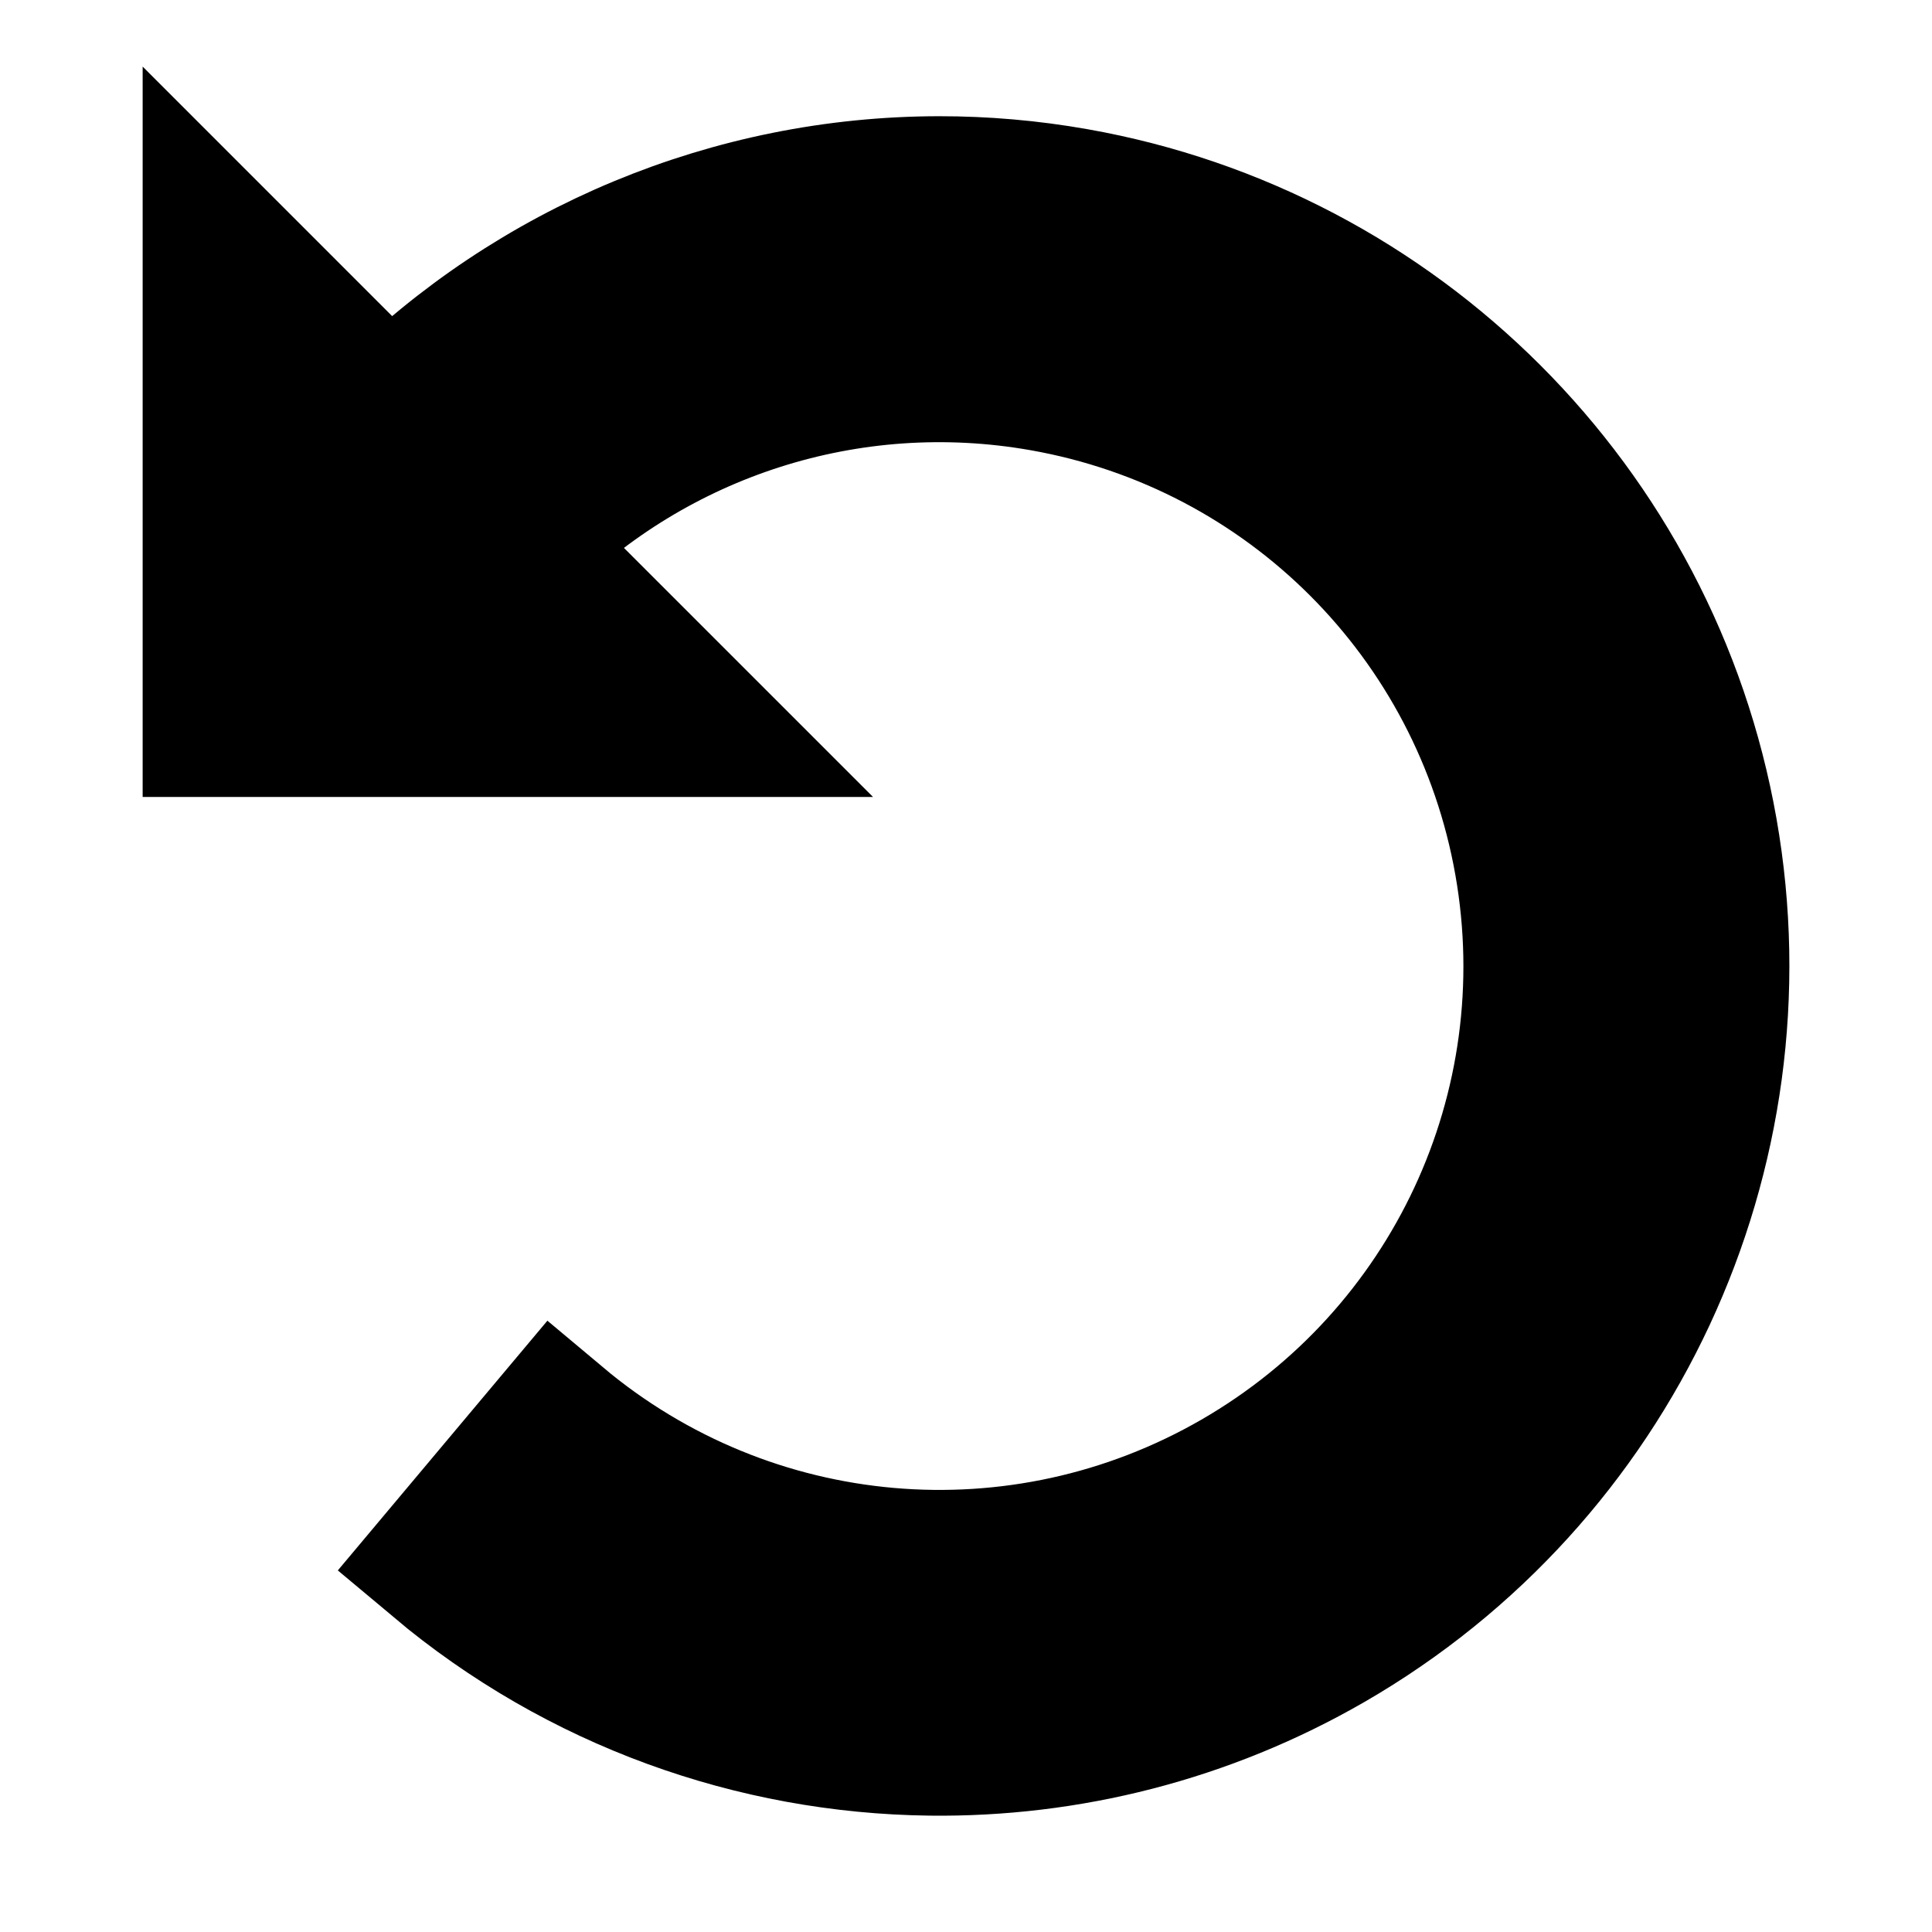
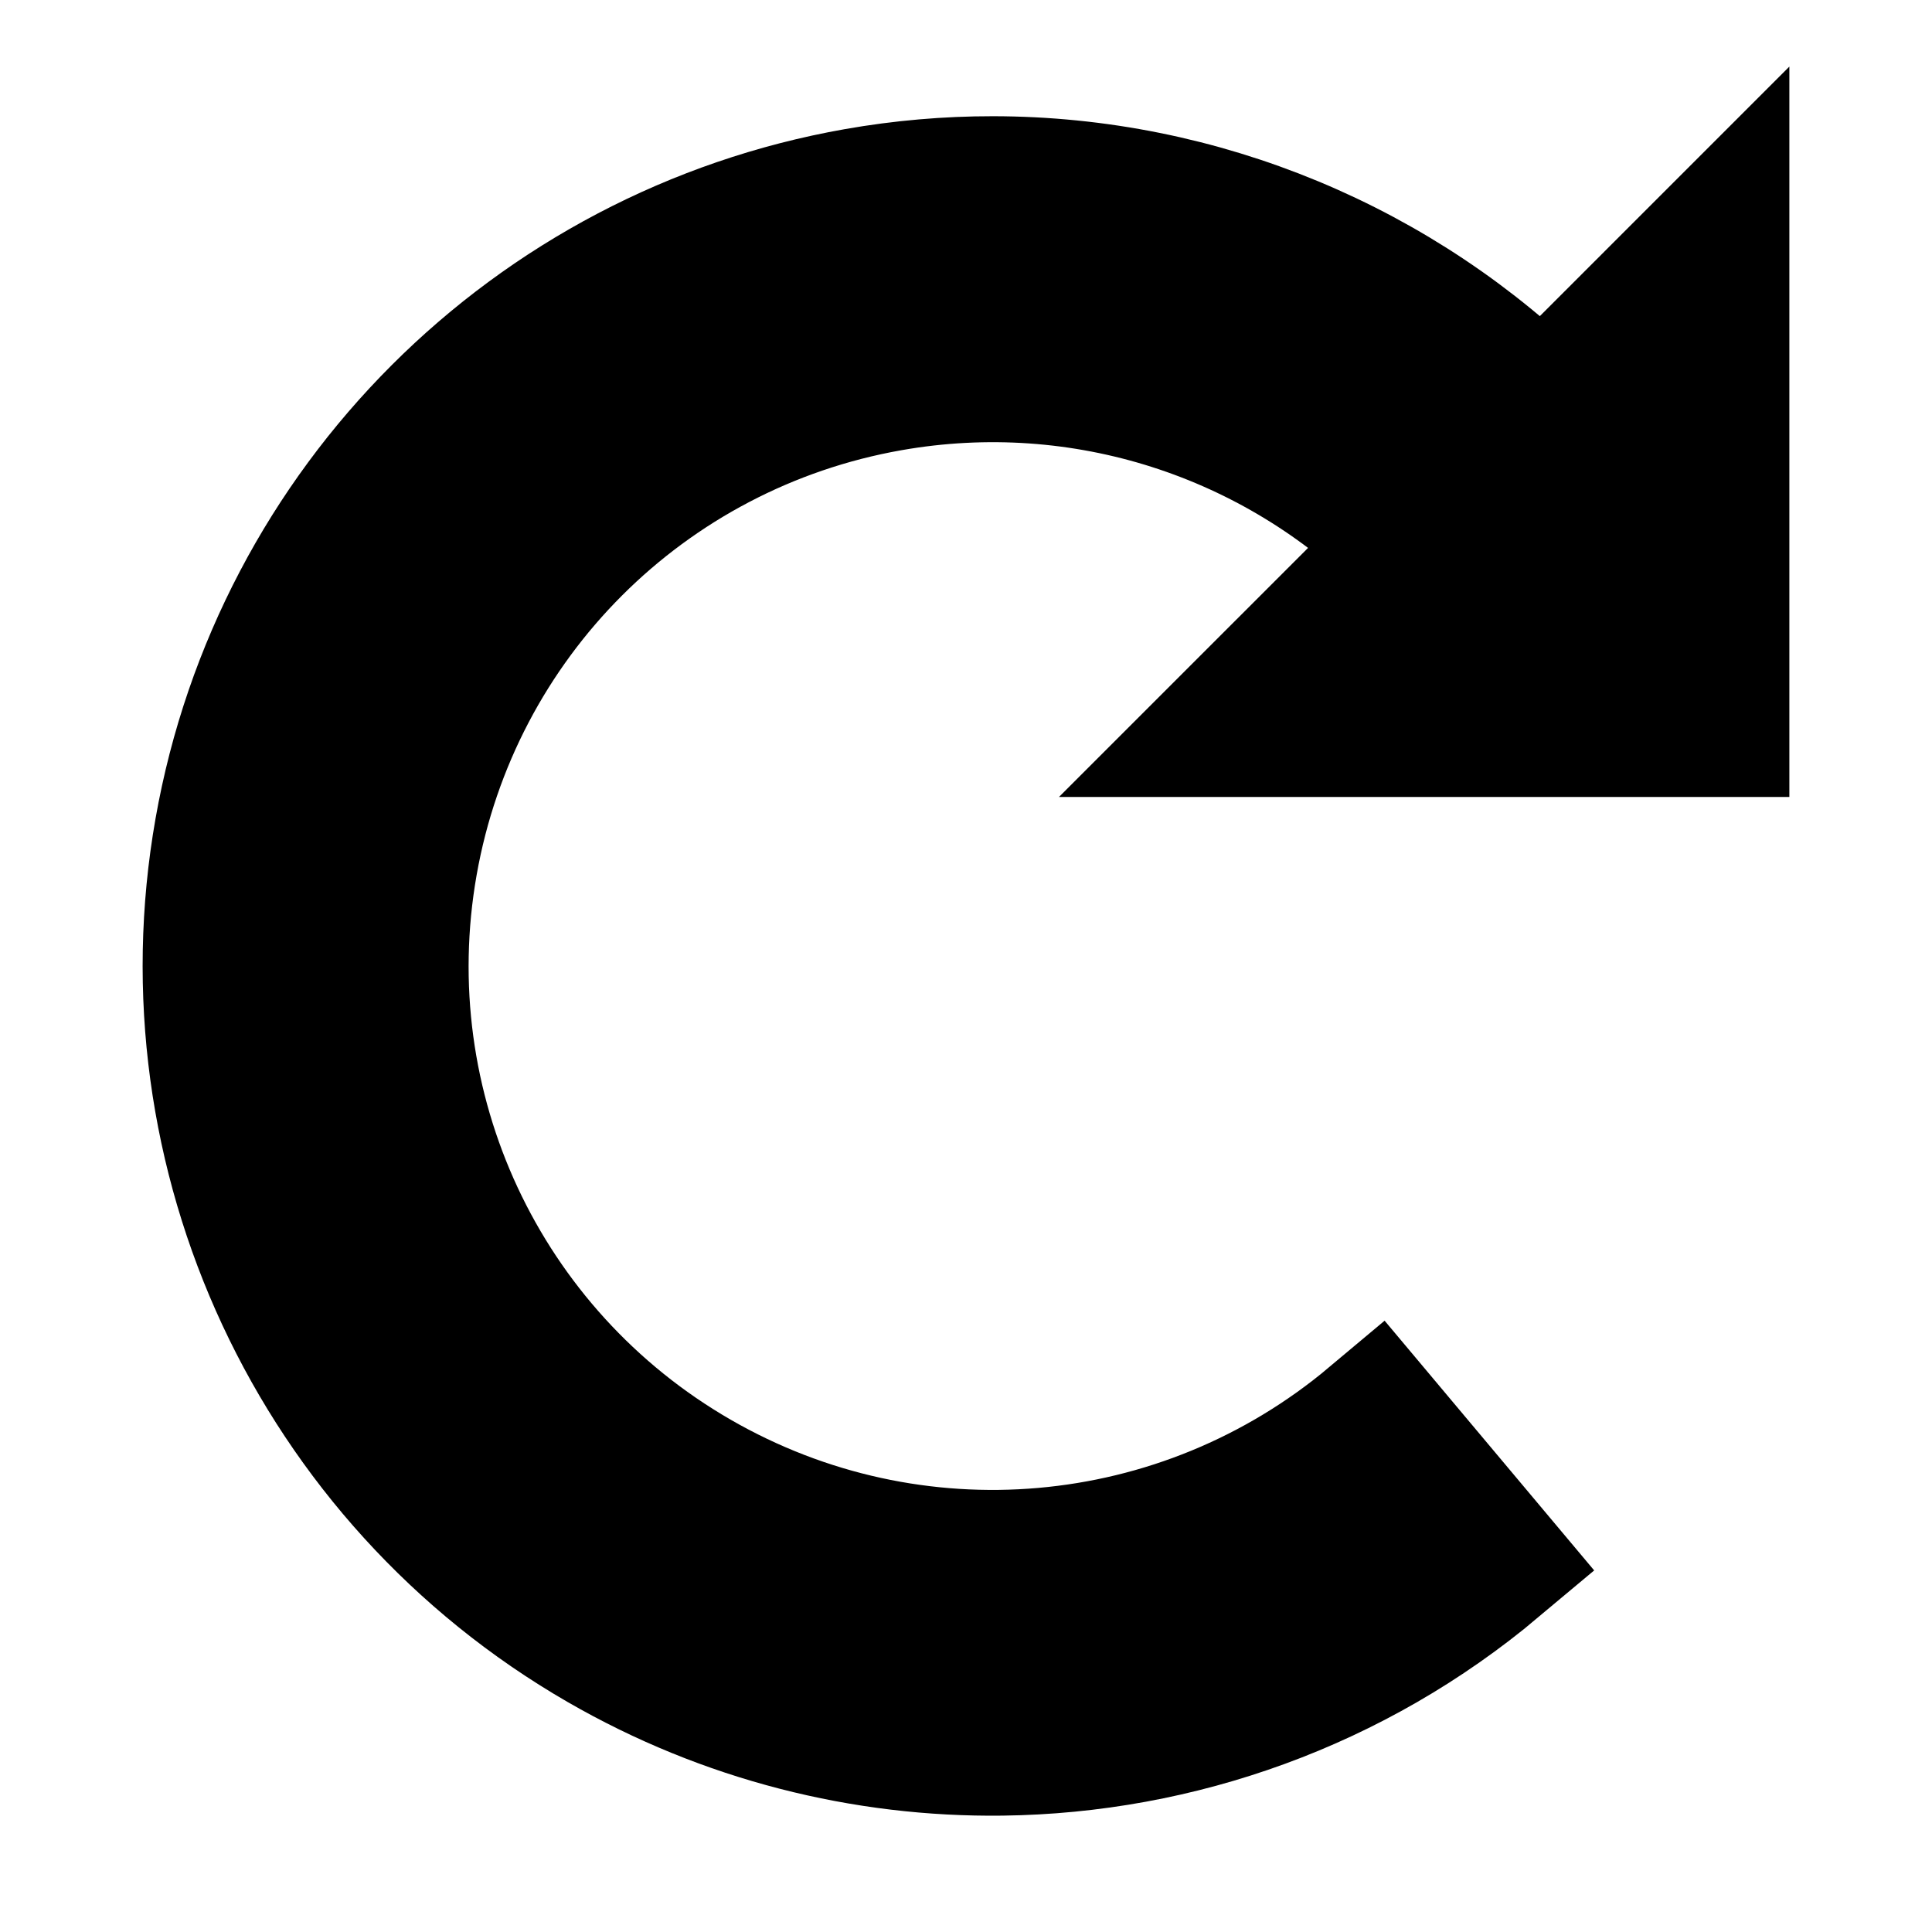
<svg xmlns="http://www.w3.org/2000/svg" width="800px" height="800px" viewBox="0 0 512.00 512.00" fill="#000000" stroke="#000000" stroke-width="38.4" version="1.1" id="svg1">
  <defs id="defs1" />
-   <g id="SVGRepo_bgCarrier" stroke-width="0" transform="matrix(-1,0,0,1,512.0028,0)" />
-   <g id="SVGRepo_tracerCarrier" stroke-linecap="round" stroke-linejoin="round" transform="matrix(-1,0,0,1,512.0028,0)" />
-   <g id="SVGRepo_iconCarrier" transform="matrix(-1,0,0,1,512.0028,0)">
-     <path fill="#000000" d="M 263.09,50 C 251.208,49.993 239.215,51.018 227.233,53.13 142.026,68.156 75.156,135.026 60.13,220.233 45.108,305.44 85.075,391.15 160.005,434.41 c 32.782,18.927 69.254,27.996 105.463,27.553 46.555,-0.57 92.675,-16.865 129.957,-48.15 L 364.57,377.045 c -50.95,42.75 -122.968,49.05 -180.566,15.797 -57.597,-33.254 -88.152,-98.777 -76.603,-164.274 11.55,-65.497 62.672,-116.62 128.17,-128.168 51.656,-9.108 103.323,7.98 139.17,43.862 L 327,192 H 455 V 64 l -46.34,46.342 C 370.242,71.962 317.83,50.03 263.09,50 Z" id="path1" />
+   <g id="SVGRepo_bgCarrier" stroke-width="0" />
+   <g id="SVGRepo_tracerCarrier" stroke-linecap="round" stroke-linejoin="round" />
+   <g id="SVGRepo_iconCarrier">
+     <path fill="#000000" d="M263.09 50c-11.882-.007-23.875 1.018-35.857 3.13C142.026 68.156 75.156 135.026 60.13 220.233 45.108 305.44 85.075 391.15 160.005 434.41c32.782 18.927 69.254 27.996 105.463 27.553 46.555-.57 92.675-16.865 129.957-48.15l-30.855-36.768c-50.95 42.75-122.968 49.05-180.566 15.797-57.597-33.254-88.152-98.777-76.603-164.274 11.55-65.497 62.672-116.62 128.17-128.168 51.656-9.108 103.323 7.98 139.17 43.862L327 192h128V64l-46.34 46.342C370.242 71.962 317.83 50.03 263.09 50z" id="path1" />
  </g>
</svg>
